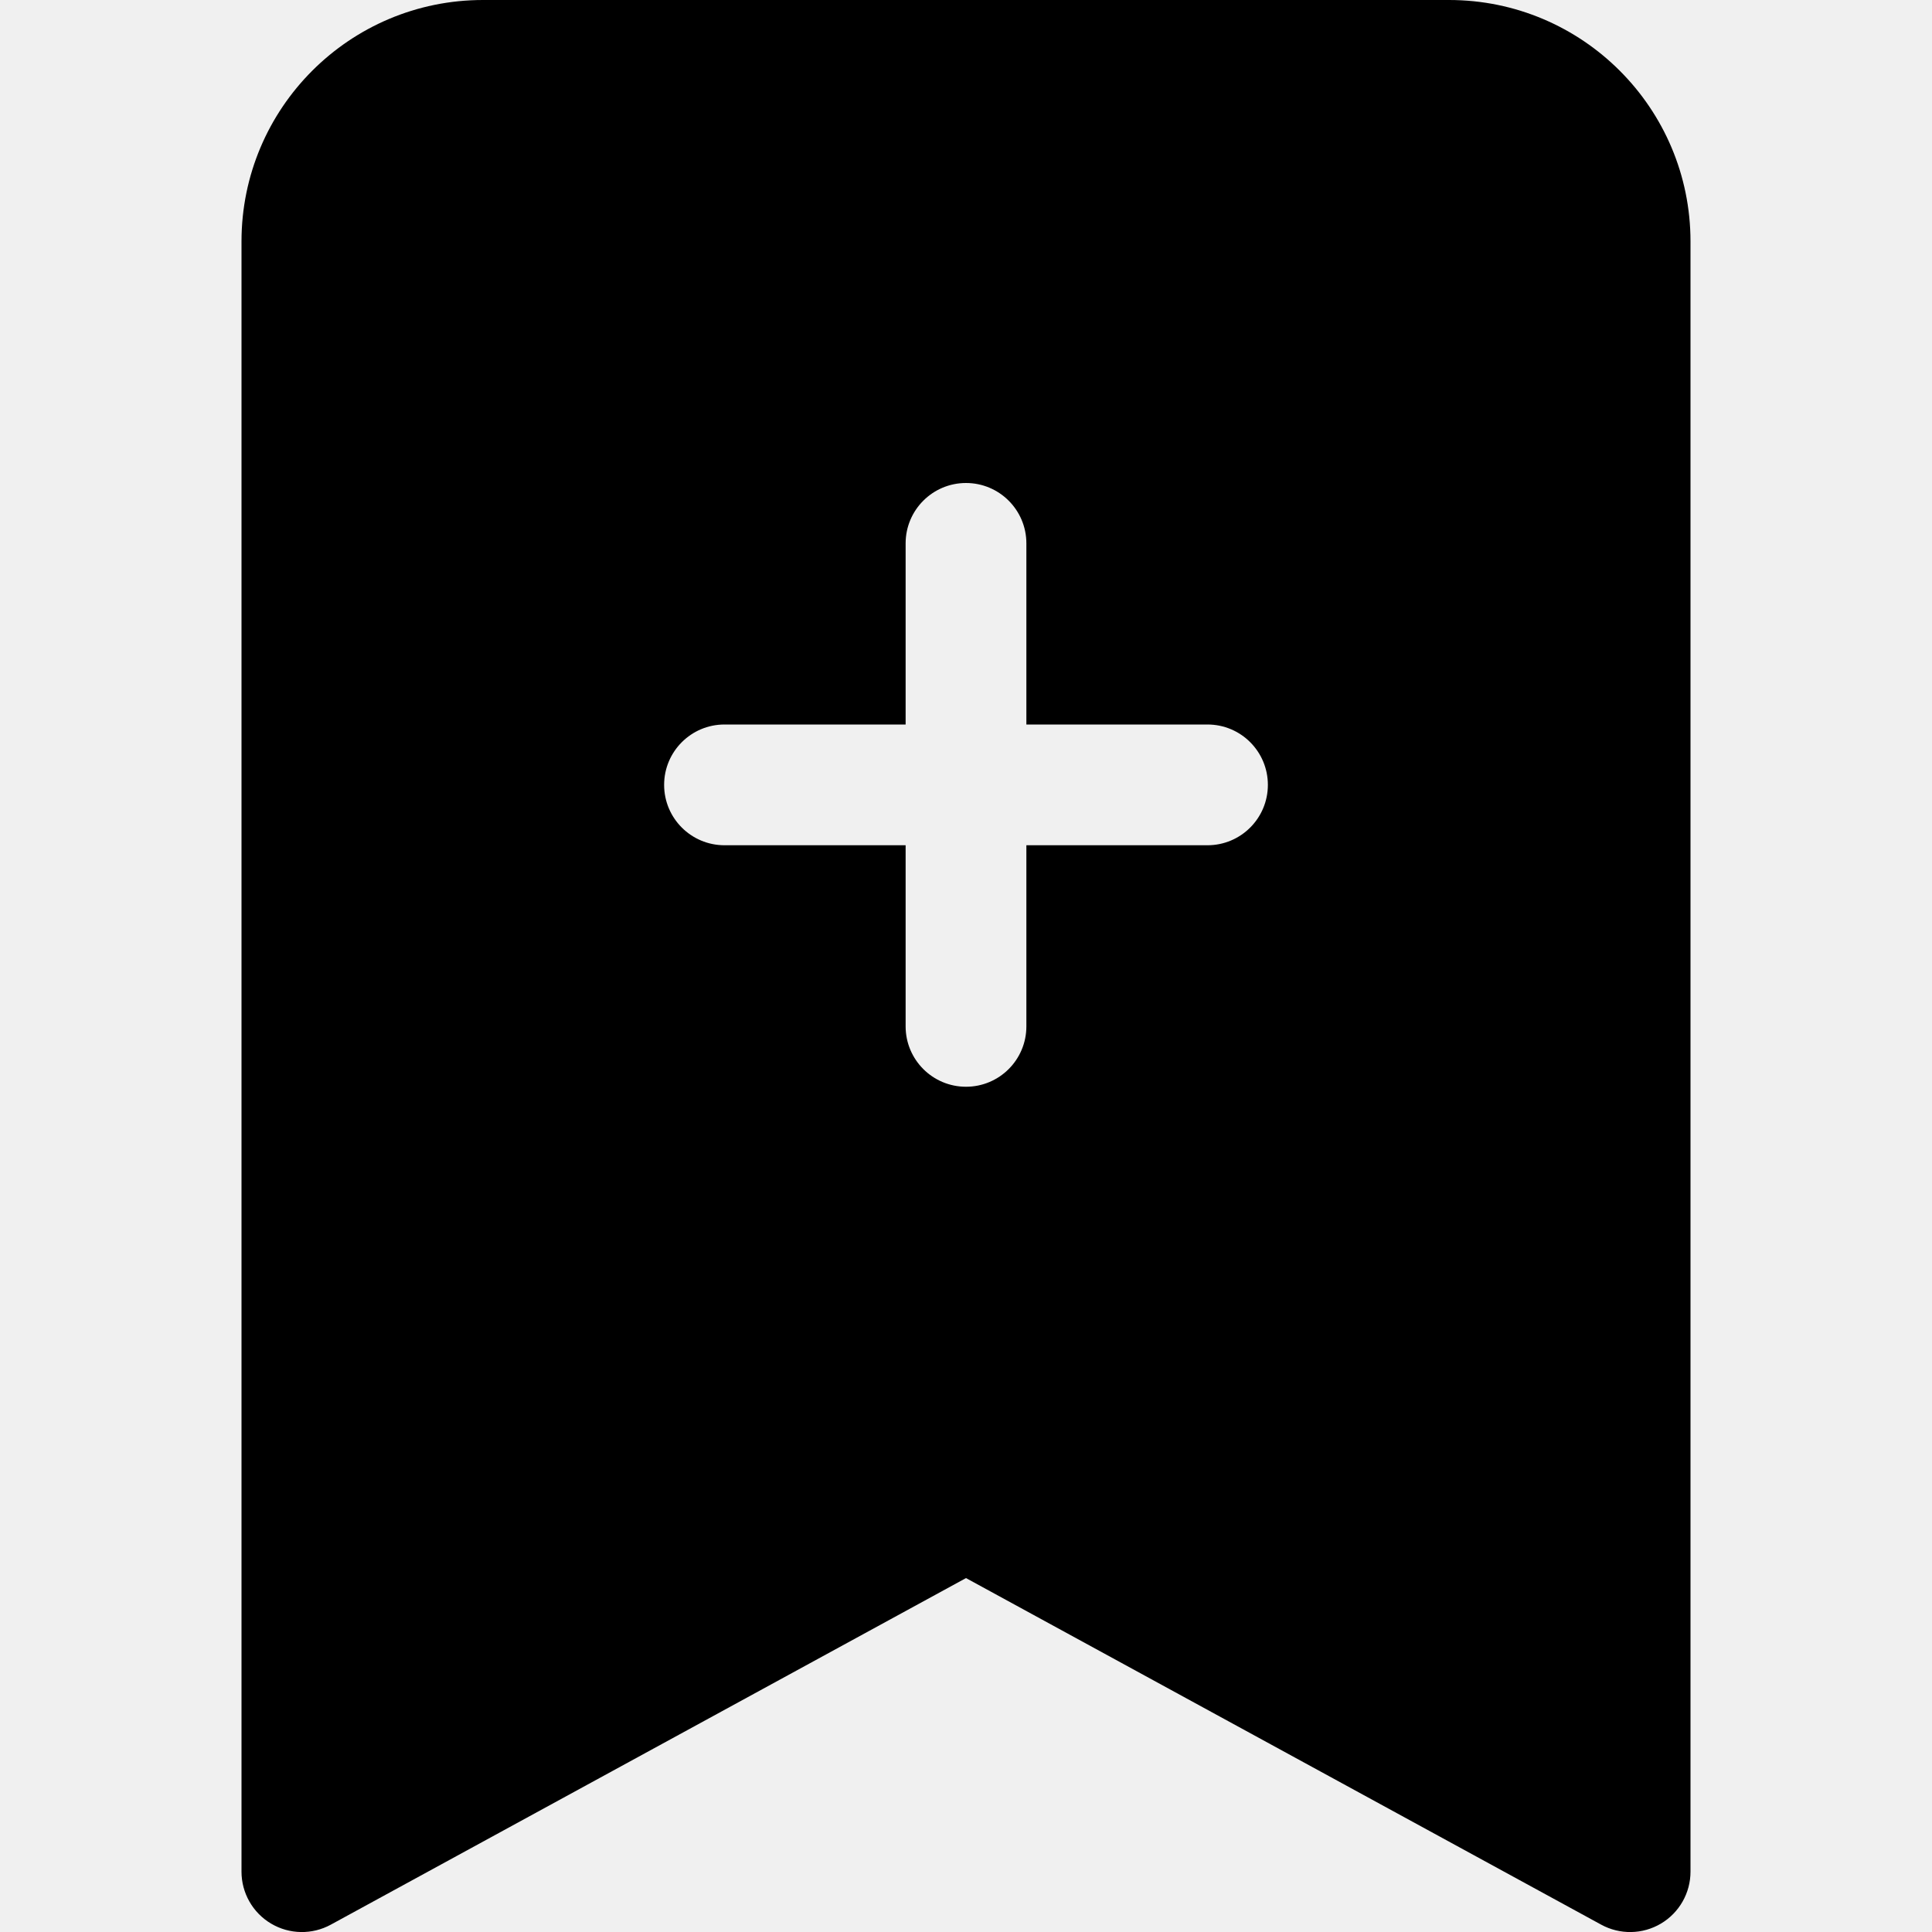
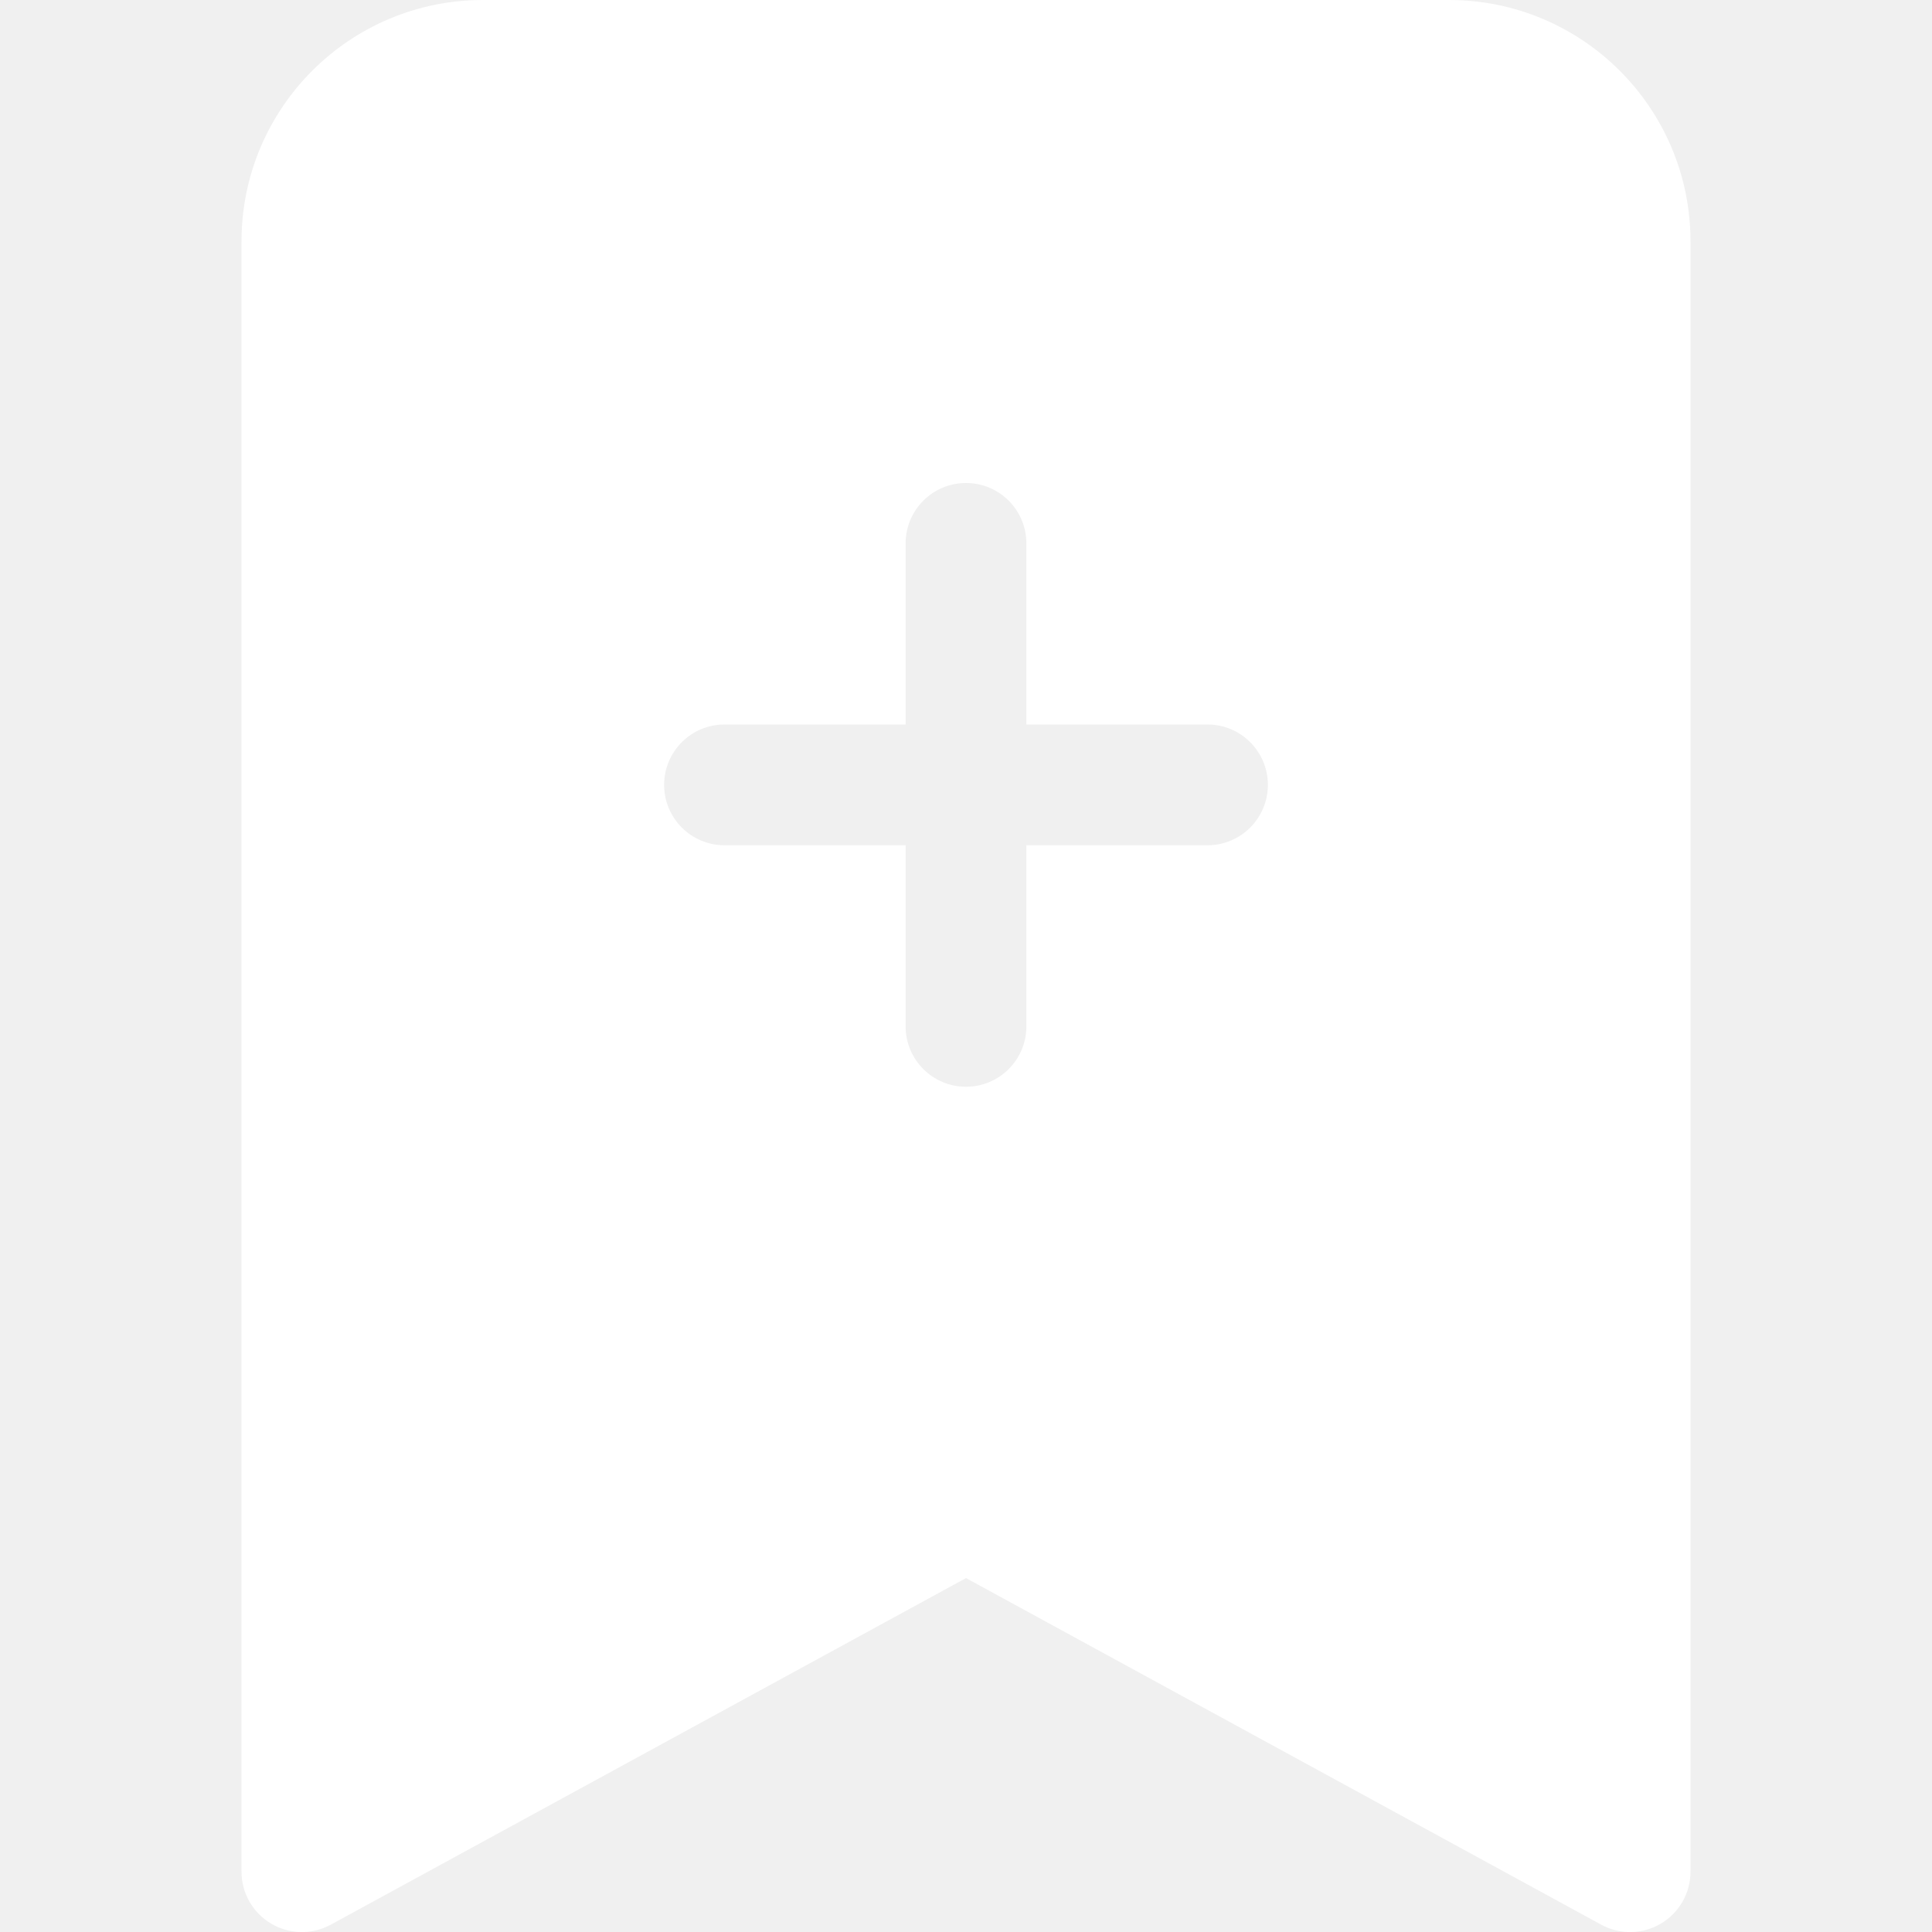
- <svg xmlns="http://www.w3.org/2000/svg" width="16" height="16" fill="currentColor" class="bi bi-bookmark-plus-fill" viewBox="0 0 16 16">
+ <svg xmlns="http://www.w3.org/2000/svg" width="16" height="16" fill="white" class="bi bi-bookmark-plus-fill" viewBox="0 0 16 16">
  <path fill-rule="evenodd" d="M2 15.5V2a2 2 0 0 1 2-2h8a2 2 0 0 1 2 2v13.5a.5.5 0 0 1-.74.439L8 13.069l-5.26 2.87A.5.5 0 0 1 2 15.5zm6.5-11a.5.5 0 0 0-1 0V6H6a.5.5 0 0 0 0 1h1.5v1.5a.5.5 0 0 0 1 0V7H10a.5.5 0 0 0 0-1H8.5V4.5z" />
</svg>
